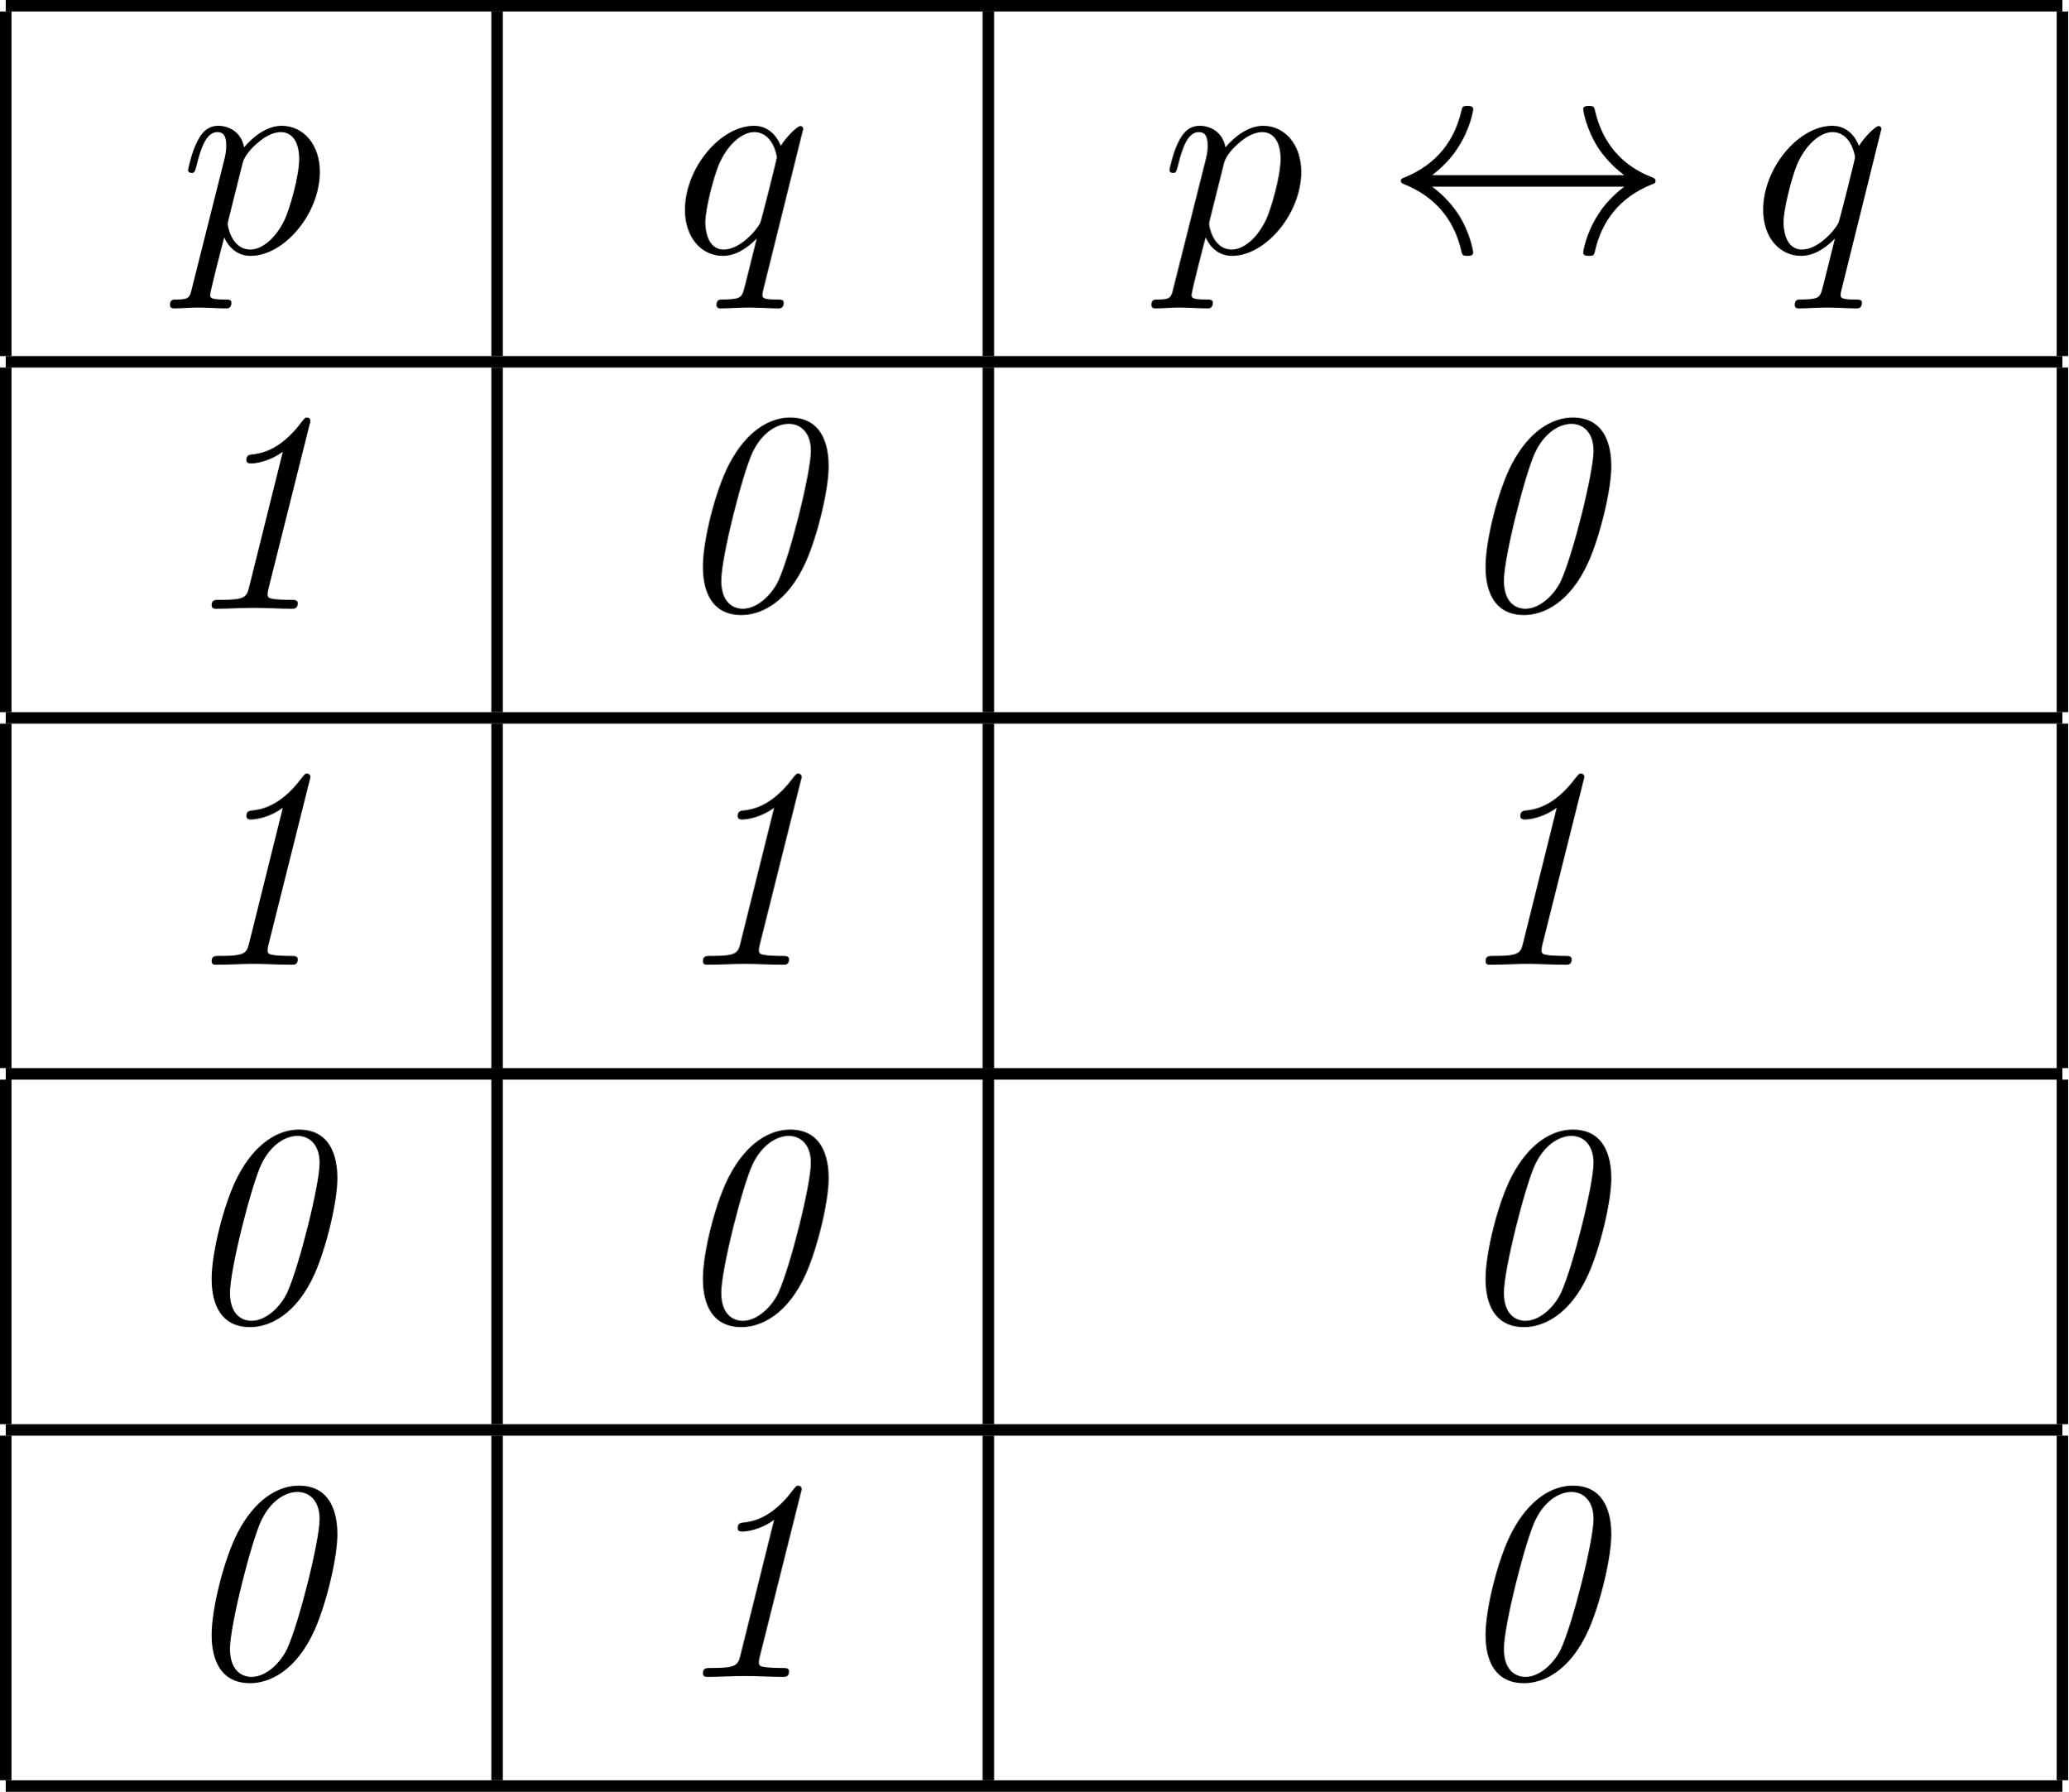
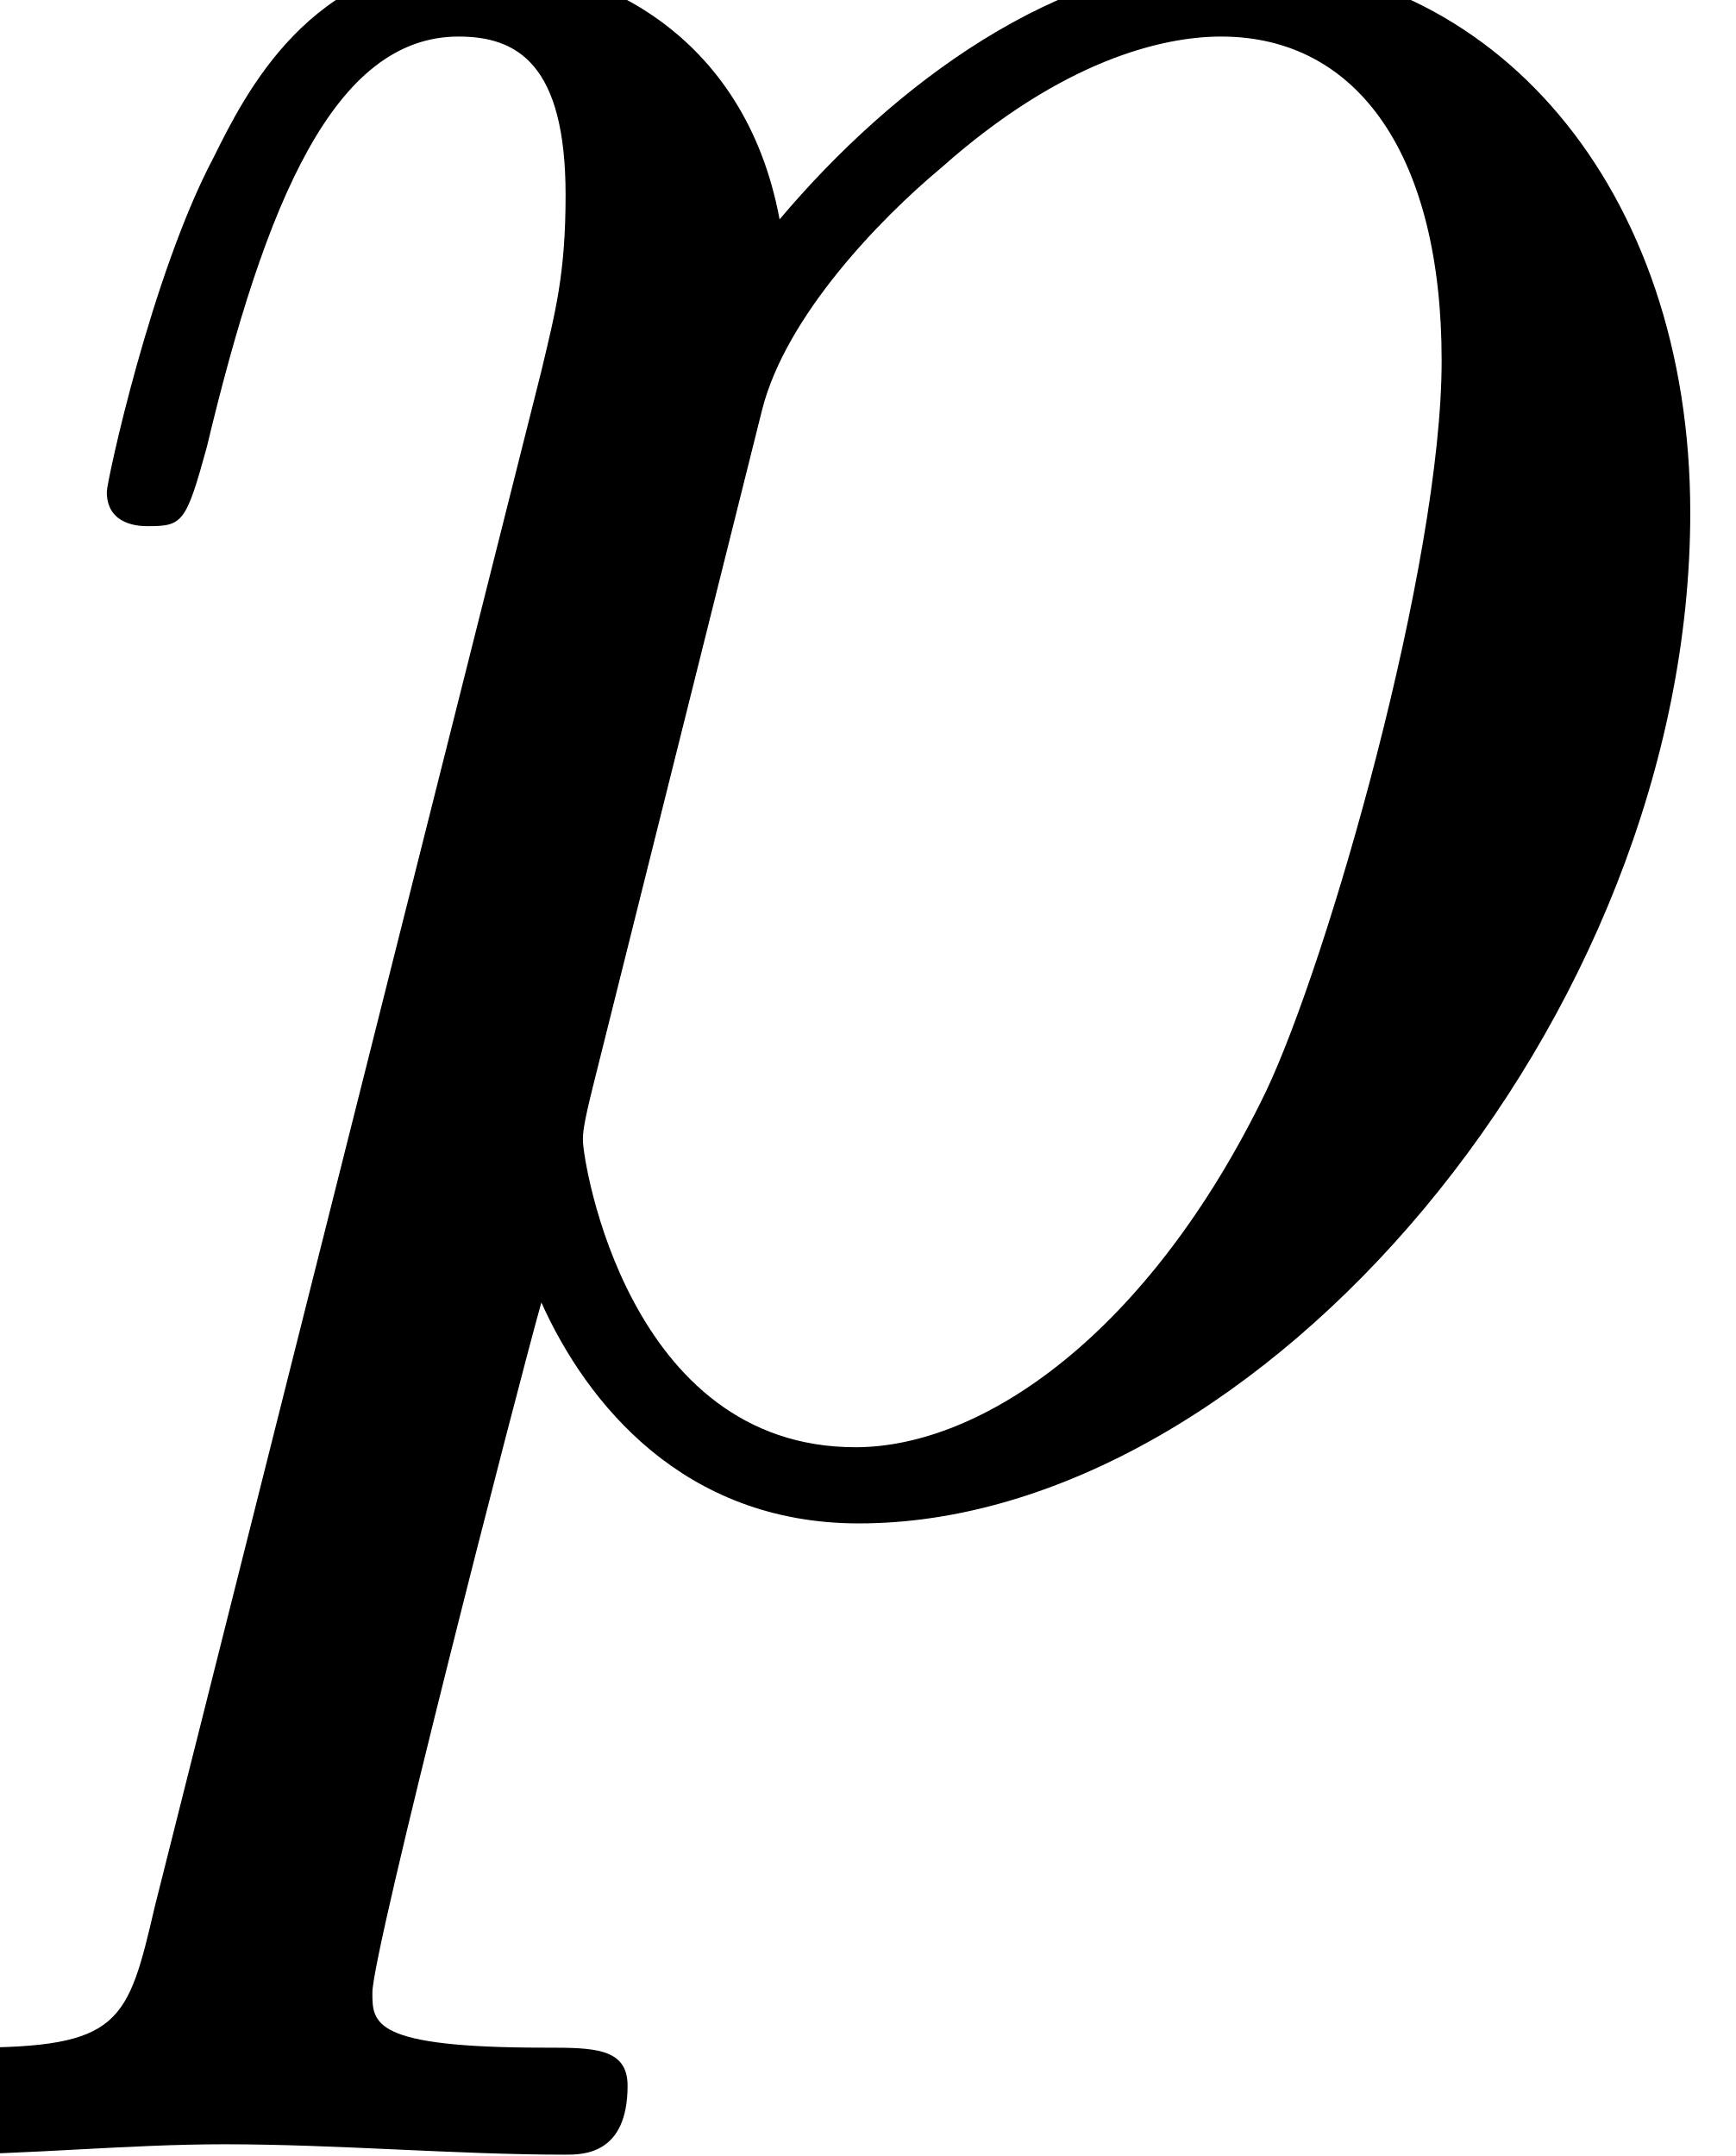
- <svg xmlns="http://www.w3.org/2000/svg" xmlns:xlink="http://www.w3.org/1999/xlink" height="87.034pt" version="1.1" viewBox="20.643 288.438 100.468 87.034" width="100.468pt">
+ <svg xmlns="http://www.w3.org/2000/svg" xmlns:xlink="http://www.w3.org/1999/xlink" height="8.717pt" version="1.1" viewBox="25.912 510.134 7.017 8.717" width="7.017pt">
  <defs>
    <path d="M0.448 1.215C0.369 1.554 0.349 1.624 -0.09 1.624C-0.209 1.624 -0.319 1.624 -0.319 1.813C-0.319 1.893 -0.269 1.933 -0.189 1.933C0.08 1.933 0.369 1.903 0.648 1.903C0.976 1.903 1.315 1.933 1.634 1.933C1.684 1.933 1.813 1.933 1.813 1.734C1.813 1.624 1.714 1.624 1.574 1.624C1.076 1.624 1.076 1.554 1.076 1.465C1.076 1.345 1.494 -0.279 1.564 -0.528C1.694 -0.239 1.973 0.11 2.481 0.11C3.636 0.11 4.882 -1.345 4.882 -2.809C4.882 -3.746 4.314 -4.403 3.557 -4.403C3.059 -4.403 2.58 -4.045 2.252 -3.656C2.152 -4.194 1.724 -4.403 1.355 -4.403C0.897 -4.403 0.707 -4.015 0.618 -3.836C0.438 -3.497 0.309 -2.899 0.309 -2.869C0.309 -2.77 0.408 -2.77 0.428 -2.77C0.528 -2.77 0.538 -2.78 0.598 -2.999C0.767 -3.706 0.966 -4.184 1.325 -4.184C1.494 -4.184 1.634 -4.105 1.634 -3.726C1.634 -3.497 1.604 -3.387 1.564 -3.218L0.448 1.215ZM2.202 -3.108C2.271 -3.377 2.54 -3.656 2.72 -3.806C3.068 -4.115 3.357 -4.184 3.527 -4.184C3.925 -4.184 4.164 -3.836 4.164 -3.248S3.836 -1.514 3.656 -1.136C3.318 -0.438 2.839 -0.11 2.471 -0.11C1.813 -0.11 1.684 -0.936 1.684 -0.996C1.684 -1.016 1.684 -1.036 1.714 -1.156L2.202 -3.108Z" id="g5-112" />
-     <path d="M4.503 -4.294C4.503 -4.334 4.473 -4.394 4.403 -4.394C4.294 -4.394 3.895 -3.995 3.726 -3.706C3.507 -4.244 3.118 -4.403 2.8 -4.403C1.624 -4.403 0.399 -2.929 0.399 -1.484C0.399 -0.508 0.986 0.11 1.714 0.11C2.142 0.11 2.531 -0.13 2.889 -0.488C2.8 -0.139 2.471 1.205 2.441 1.295C2.361 1.574 2.281 1.614 1.724 1.624C1.594 1.624 1.494 1.624 1.494 1.823C1.494 1.833 1.494 1.933 1.624 1.933C1.943 1.933 2.291 1.903 2.62 1.903C2.959 1.903 3.318 1.933 3.646 1.933C3.696 1.933 3.826 1.933 3.826 1.734C3.826 1.624 3.726 1.624 3.567 1.624C3.088 1.624 3.088 1.554 3.088 1.465C3.088 1.395 3.108 1.335 3.128 1.245L4.503 -4.294ZM1.743 -0.11C1.146 -0.11 1.106 -0.877 1.106 -1.046C1.106 -1.524 1.395 -2.61 1.564 -3.029C1.873 -3.766 2.391 -4.184 2.8 -4.184C3.447 -4.184 3.587 -3.377 3.587 -3.308C3.587 -3.248 3.039 -1.066 3.009 -1.026C2.859 -0.747 2.301 -0.11 1.743 -0.11Z" id="g5-113" />
-     <path d="M1.644 -2.69C2.192 -3.108 2.461 -3.517 2.54 -3.646C2.989 -4.334 3.068 -4.961 3.068 -4.971C3.068 -5.091 2.949 -5.091 2.869 -5.091C2.7 -5.091 2.69 -5.071 2.65 -4.892C2.421 -3.915 1.833 -3.088 0.707 -2.62C0.598 -2.58 0.558 -2.56 0.558 -2.491S0.608 -2.401 0.707 -2.361C1.743 -1.933 2.411 -1.156 2.66 -0.04C2.69 0.08 2.7 0.11 2.869 0.11C2.949 0.11 3.068 0.11 3.068 -0.01C3.068 -0.03 2.979 -0.658 2.56 -1.325C2.361 -1.624 2.072 -1.973 1.644 -2.291H8.309C7.761 -1.873 7.492 -1.465 7.412 -1.335C6.964 -0.648 6.884 -0.02 6.884 -0.01C6.884 0.11 7.004 0.11 7.083 0.11C7.253 0.11 7.263 0.09 7.303 -0.09C7.532 -1.066 8.12 -1.903 9.245 -2.361C9.365 -2.401 9.395 -2.421 9.395 -2.491S9.335 -2.59 9.315 -2.6C8.877 -2.77 7.671 -3.268 7.293 -4.941C7.263 -5.061 7.253 -5.091 7.083 -5.091C7.004 -5.091 6.884 -5.091 6.884 -4.971C6.884 -4.951 6.974 -4.324 7.392 -3.656C7.592 -3.357 7.88 -3.009 8.309 -2.69H1.644Z" id="g4-36" />
-     <path d="M5.529 -4.941C5.529 -5.34 5.479 -6.635 4.194 -6.635C3.477 -6.635 2.68 -6.167 2.082 -5.031C1.594 -4.105 1.166 -2.361 1.166 -1.474C1.166 -1.166 1.166 0.219 2.501 0.219C3.158 0.219 4.095 -0.189 4.742 -1.634C5.151 -2.56 5.529 -4.135 5.529 -4.941ZM2.55 0C2.232 0 1.803 -0.199 1.803 -0.976C1.803 -1.793 2.55 -4.732 2.899 -5.45C3.268 -6.197 3.806 -6.416 4.144 -6.416C4.553 -6.416 4.912 -6.117 4.912 -5.479C4.912 -4.742 4.214 -1.923 3.786 -0.976C3.567 -0.508 3.068 0 2.55 0Z" id="g3-48" />
-     <path d="M4.563 -6.386C4.573 -6.416 4.593 -6.496 4.593 -6.516C4.593 -6.595 4.533 -6.635 4.473 -6.635S4.403 -6.625 4.284 -6.476C3.517 -5.45 2.819 -5.38 2.531 -5.35C2.481 -5.34 2.371 -5.33 2.371 -5.161C2.371 -5.041 2.491 -5.041 2.531 -5.041C2.68 -5.041 3.168 -5.101 3.636 -5.45L2.461 -0.727C2.381 -0.408 2.301 -0.309 1.524 -0.309H1.445C1.275 -0.309 1.166 -0.309 1.166 -0.12C1.166 0 1.275 0 1.315 0C1.743 0 2.192 -0.03 2.62 -0.03C3.059 -0.03 3.517 0 3.955 0C4.025 0 4.154 0 4.154 -0.189C4.154 -0.309 4.055 -0.309 3.895 -0.309H3.816C3.686 -0.309 3.517 -0.319 3.387 -0.329C3.168 -0.359 3.108 -0.369 3.108 -0.508C3.108 -0.568 3.128 -0.658 3.138 -0.697L4.563 -6.386Z" id="g3-49" />
  </defs>
  <g id="page1" transform="matrix(1.4 0 0 1.4 0 0)">
-     <rect height="0.399" width="71.364" x="14.944" y="206.027" />
-     <rect height="11.955" width="0.399" x="14.745" y="206.426" />
-     <use x="20.961" xlink:href="#g5-112" y="214.794" />
-     <rect height="11.955" width="0.399" x="31.792" y="206.426" />
-     <use x="38.112" xlink:href="#g5-113" y="214.794" />
-     <rect height="11.955" width="0.399" x="48.839" y="206.426" />
-     <use x="55.016" xlink:href="#g5-112" y="214.794" />
-     <use x="62.796" xlink:href="#g4-36" y="214.794" />
-     <use x="75.526" xlink:href="#g5-113" y="214.794" />
-     <rect height="11.955" width="0.399" x="86.109" y="206.426" />
-     <rect height="0.399" width="71.364" x="14.944" y="218.381" />
-     <rect height="11.955" width="0.399" x="14.745" y="218.779" />
-     <use x="20.922" xlink:href="#g3-49" y="227.148" />
-     <rect height="11.955" width="0.399" x="31.792" y="218.779" />
-     <use x="37.969" xlink:href="#g3-48" y="227.148" />
-     <rect height="11.955" width="0.399" x="48.839" y="218.779" />
-     <use x="65.127" xlink:href="#g3-48" y="227.148" />
-     <rect height="11.955" width="0.399" x="86.109" y="218.779" />
-     <rect height="0.399" width="71.364" x="14.944" y="230.735" />
-     <rect height="11.955" width="0.399" x="14.745" y="231.133" />
-     <use x="20.922" xlink:href="#g3-49" y="239.502" />
-     <rect height="11.955" width="0.399" x="31.792" y="231.133" />
-     <use x="37.969" xlink:href="#g3-49" y="239.502" />
-     <rect height="11.955" width="0.399" x="48.839" y="231.133" />
-     <use x="65.127" xlink:href="#g3-49" y="239.502" />
-     <rect height="11.955" width="0.399" x="86.109" y="231.133" />
-     <rect height="0.399" width="71.364" x="14.944" y="243.088" />
-     <rect height="11.955" width="0.399" x="14.745" y="243.487" />
-     <use x="20.922" xlink:href="#g3-48" y="251.855" />
-     <rect height="11.955" width="0.399" x="31.792" y="243.487" />
-     <use x="37.969" xlink:href="#g3-48" y="251.855" />
-     <rect height="11.955" width="0.399" x="48.839" y="243.487" />
-     <use x="65.127" xlink:href="#g3-48" y="251.855" />
-     <rect height="11.955" width="0.399" x="86.109" y="243.487" />
-     <rect height="0.399" width="71.364" x="14.944" y="255.442" />
-     <rect height="11.955" width="0.399" x="14.745" y="255.84" />
-     <use x="20.922" xlink:href="#g3-48" y="264.209" />
-     <rect height="11.955" width="0.399" x="31.792" y="255.84" />
-     <use x="37.969" xlink:href="#g3-49" y="264.209" />
-     <rect height="11.955" width="0.399" x="48.839" y="255.84" />
-     <use x="65.127" xlink:href="#g3-48" y="264.209" />
-     <rect height="11.955" width="0.399" x="86.109" y="255.84" />
-     <rect height="0.399" width="71.364" x="14.944" y="267.796" />
+     <use x="18.508" xlink:href="#g5-112" y="368.671" />
  </g>
</svg>
